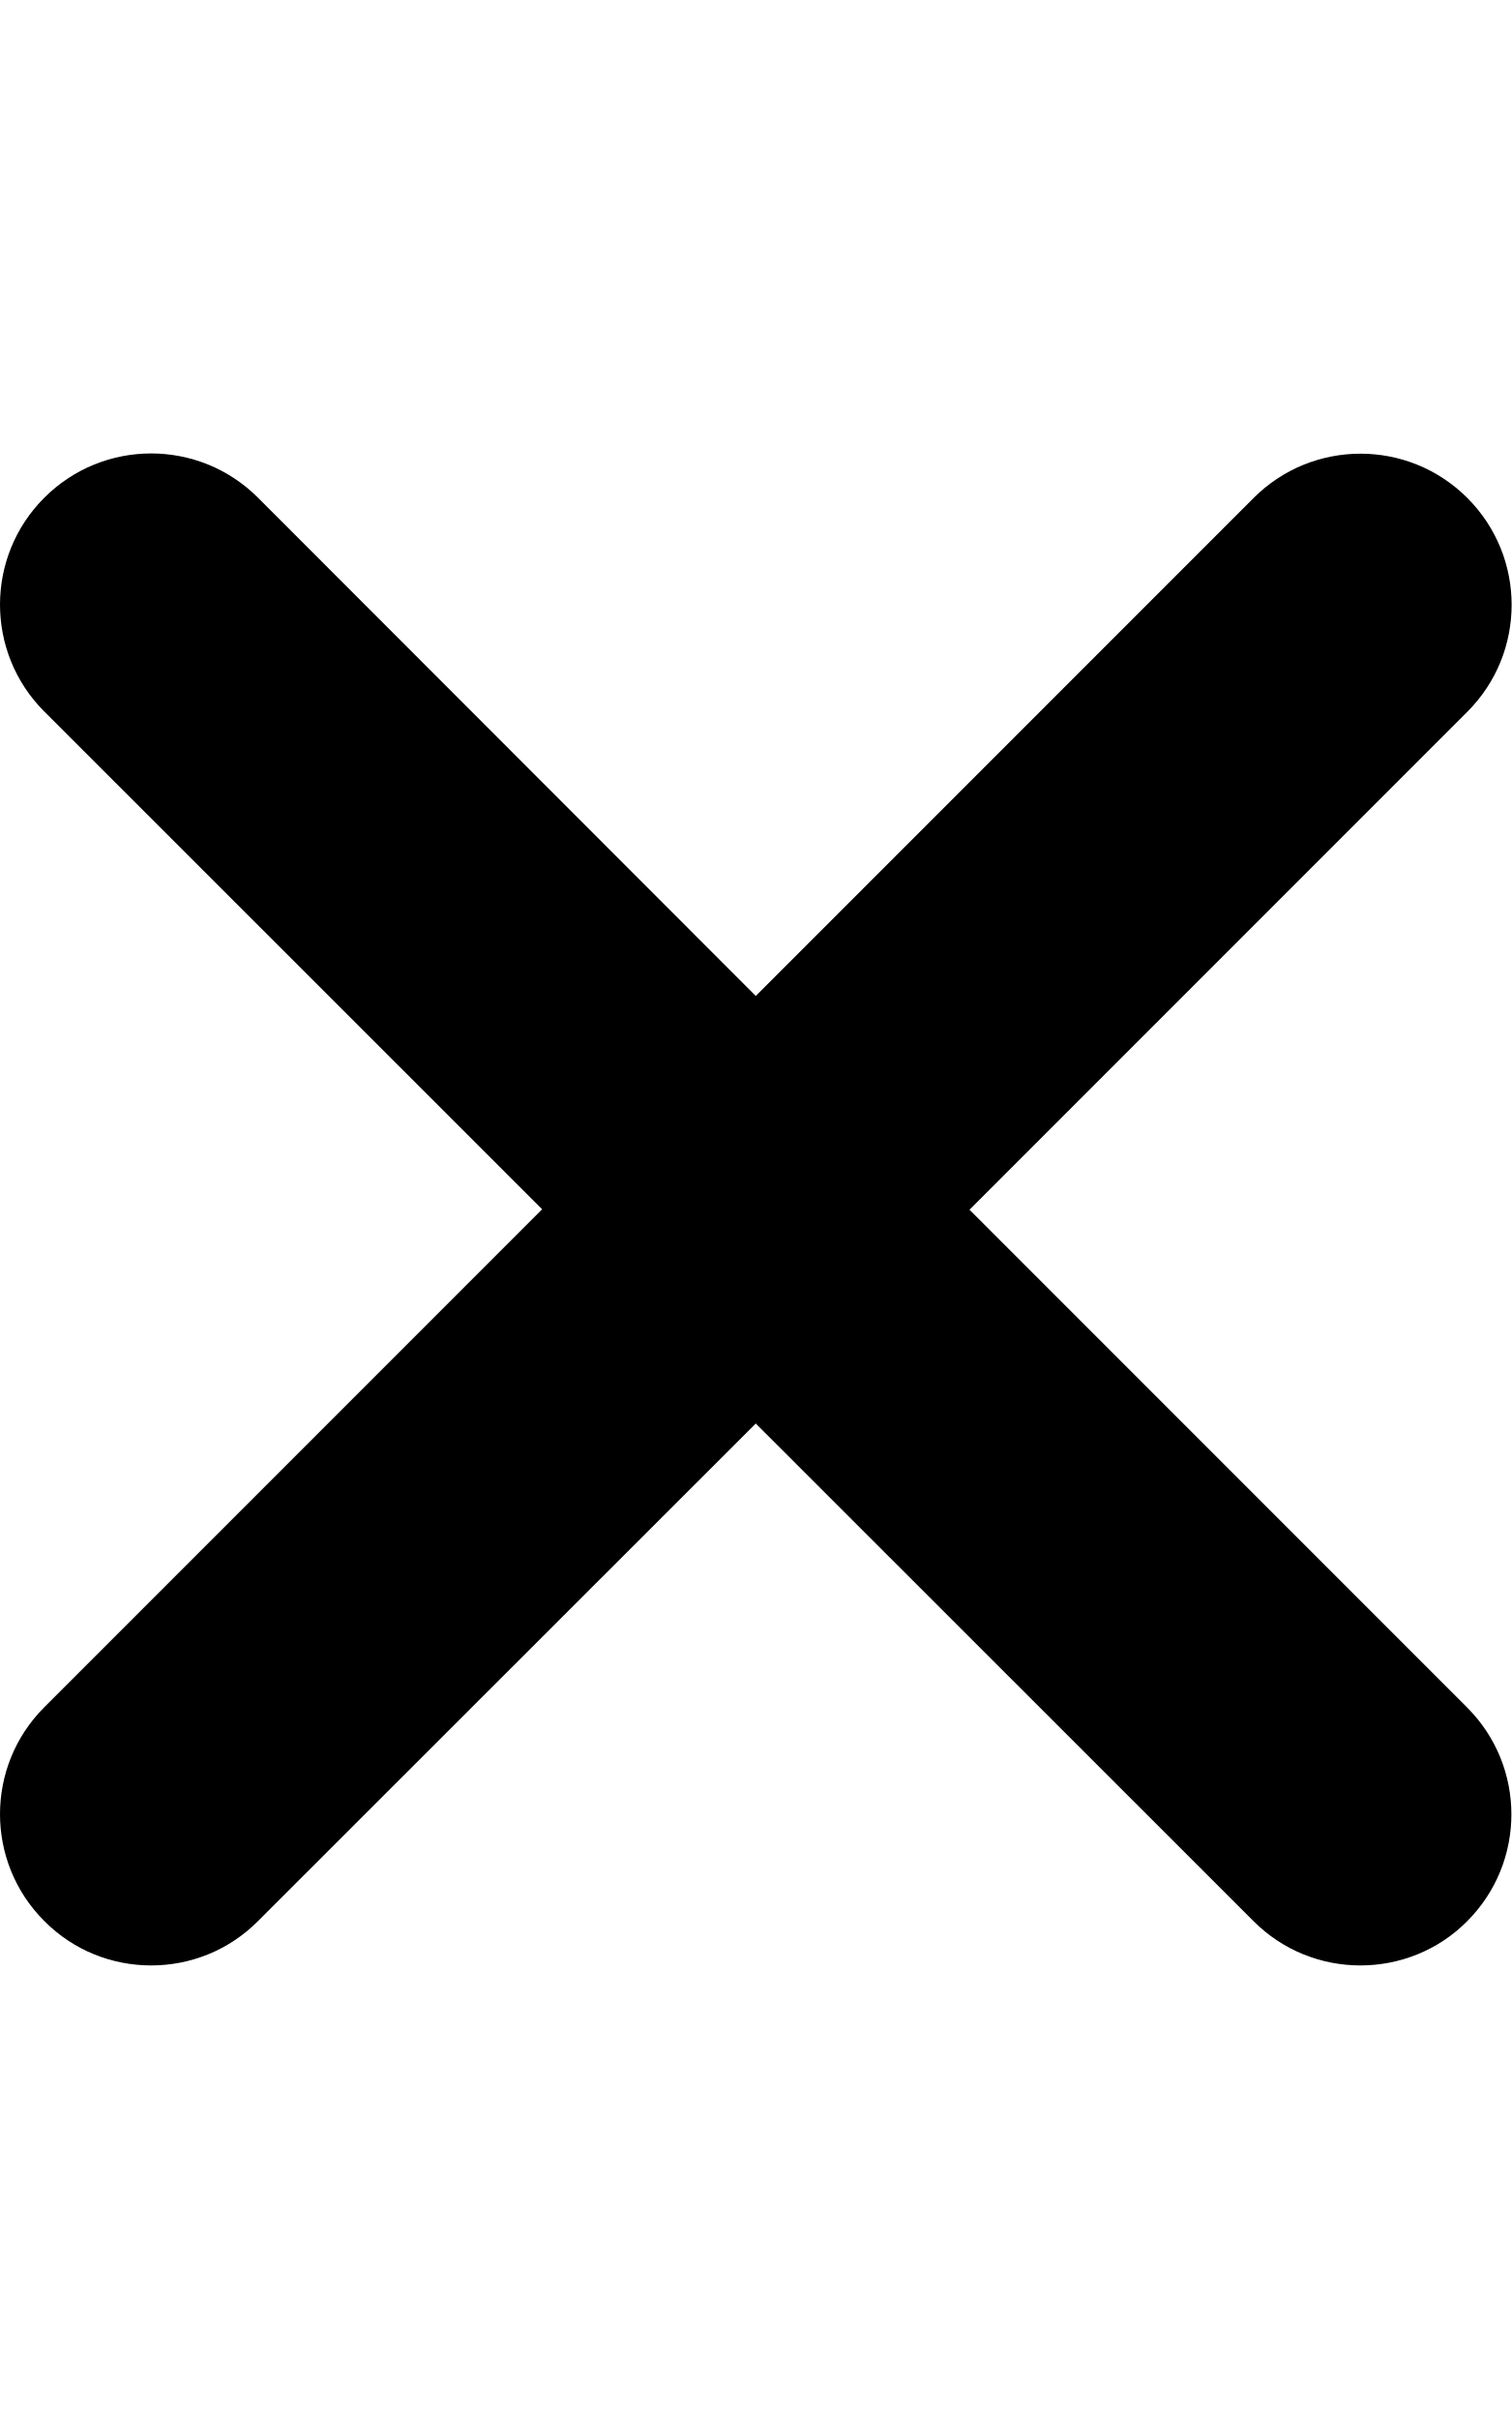
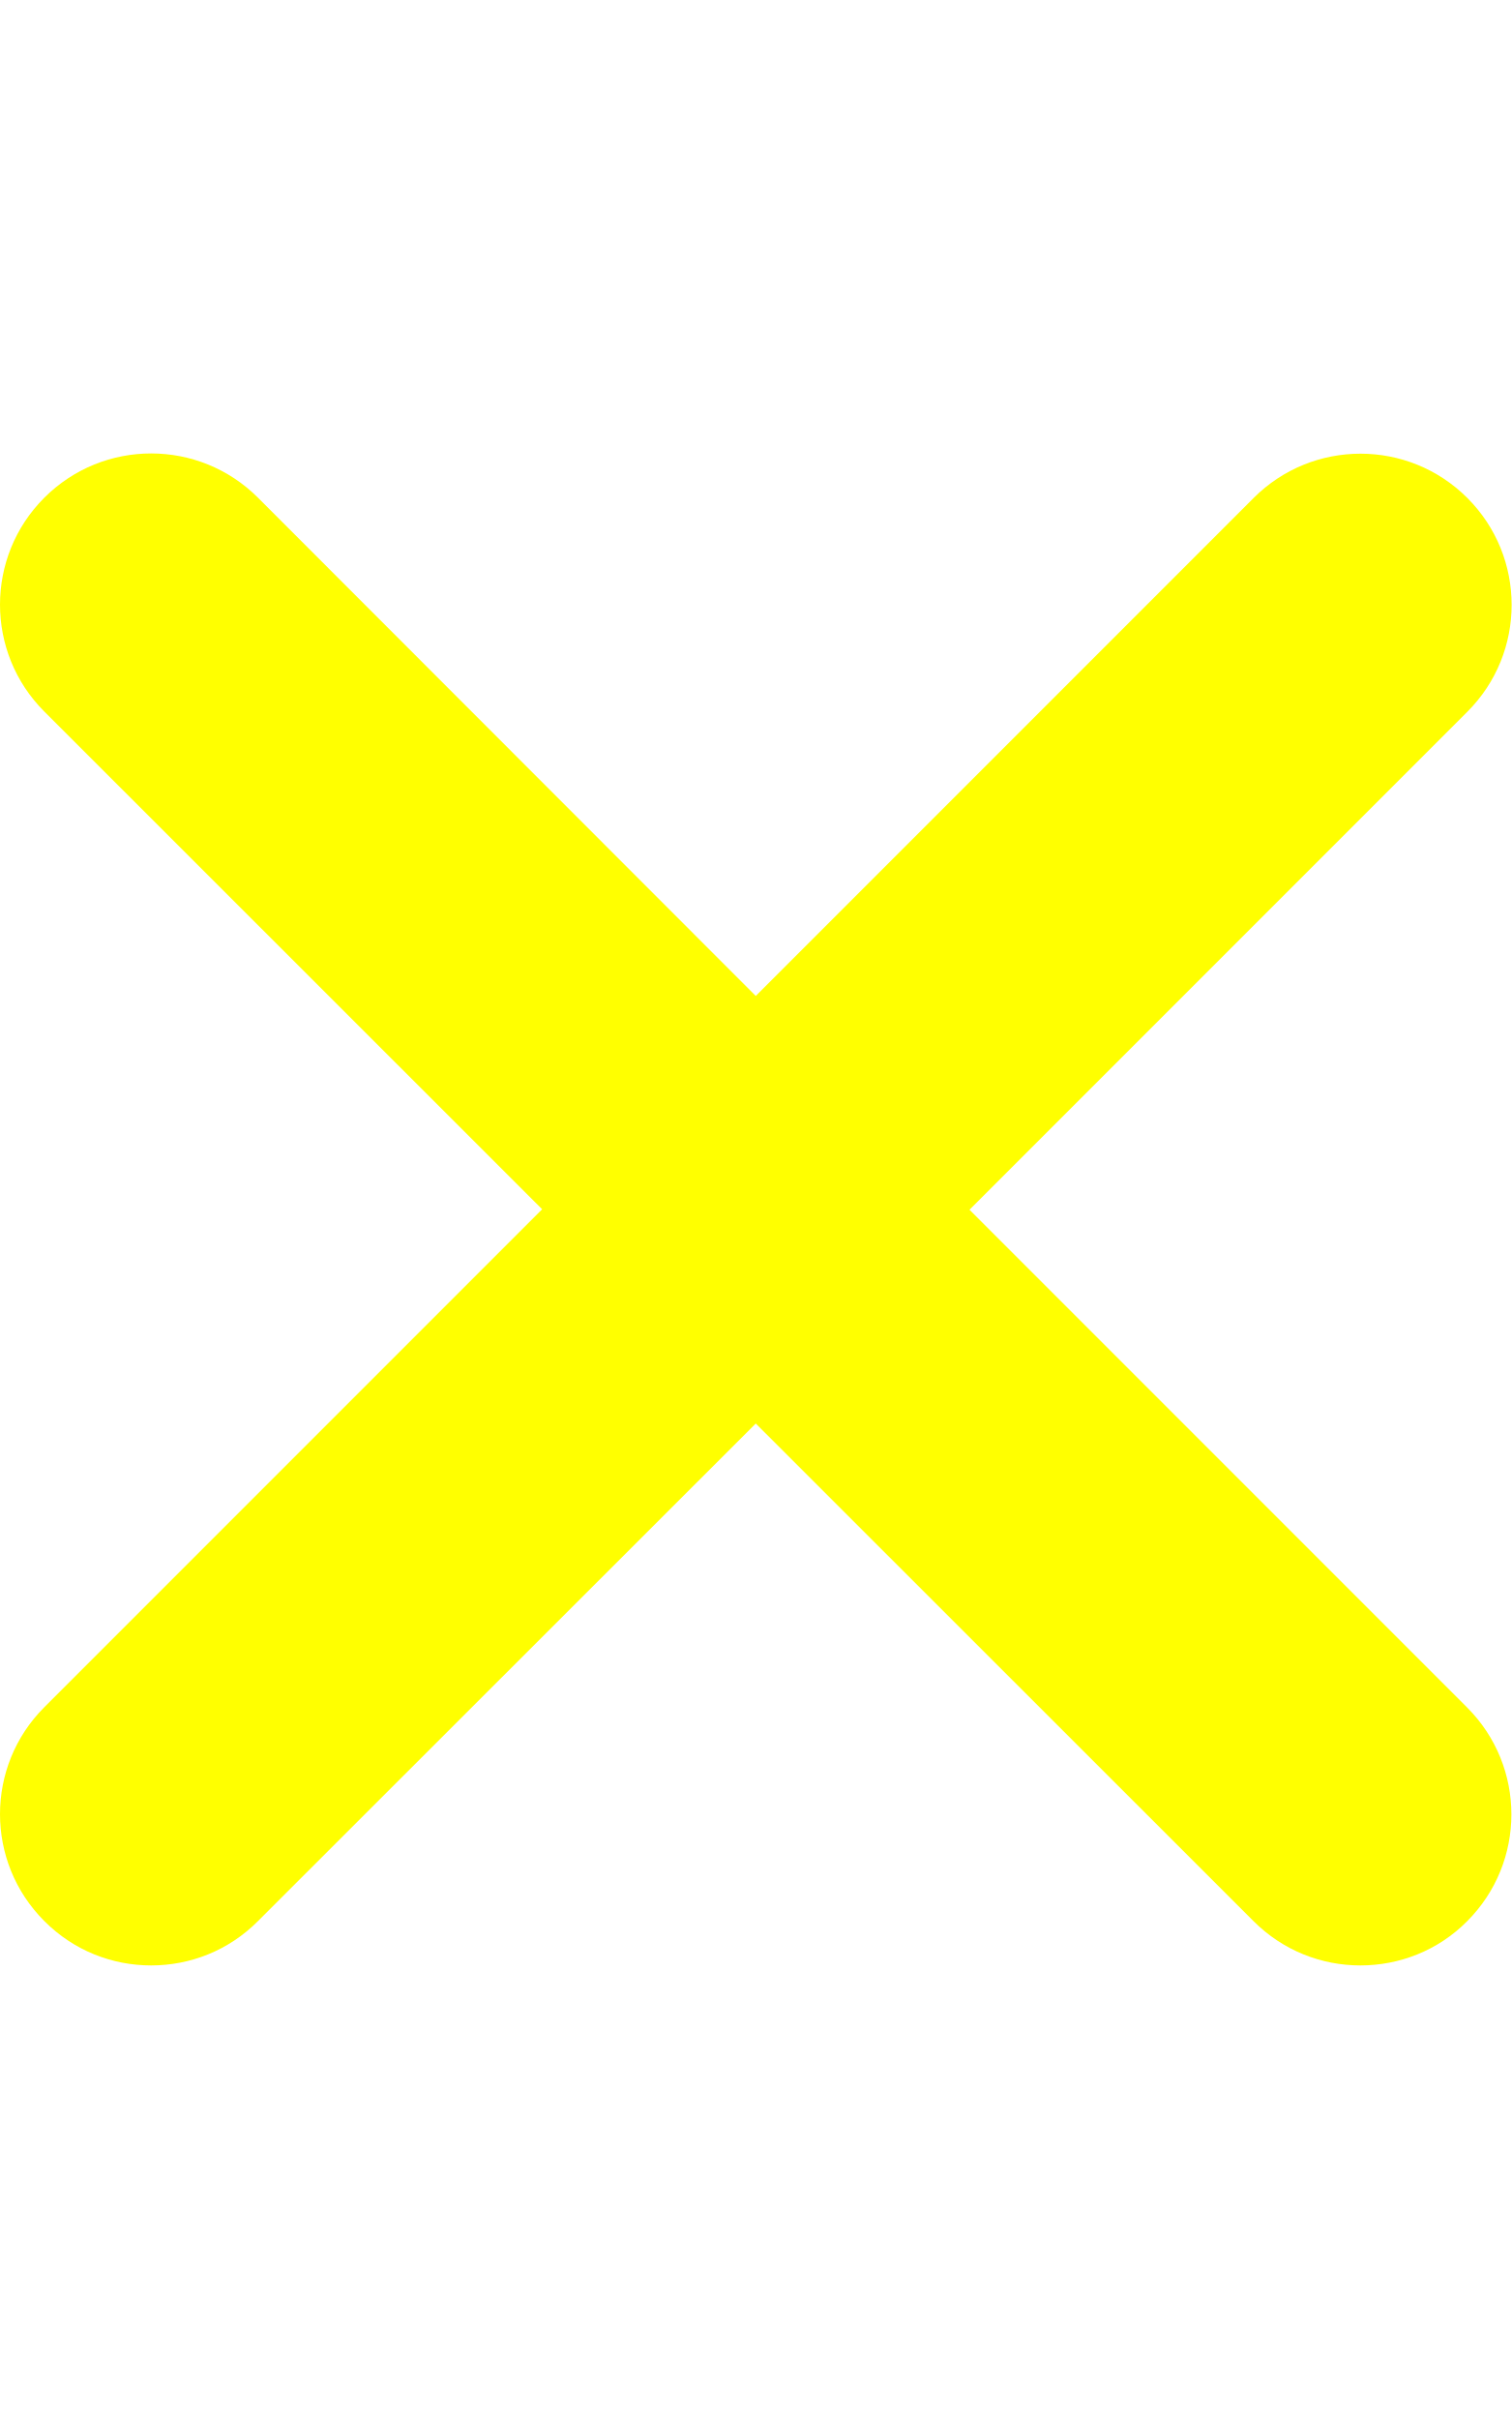
- <svg xmlns="http://www.w3.org/2000/svg" viewBox="0 0 320 512">
+ <svg xmlns="http://www.w3.org/2000/svg" viewBox="0 0 320 512" fill="#FFFF00">
  <path d="M310.6 361.4c12.5 12.5 12.5 32.75 0 45.25C304.4 412.9 296.2 416 288 416s-16.38-3.125-22.62-9.375L160 301.3L54.63 406.6C48.38 412.9 40.19 416 32 416S15.63 412.9 9.375 406.6c-12.5-12.5-12.5-32.75 0-45.25l105.4-105.4L9.375 150.6c-12.5-12.5-12.5-32.75 0-45.25s32.75-12.5 45.25 0L160 210.8l105.4-105.4c12.5-12.5 32.75-12.5 45.25 0s12.5 32.75 0 45.25l-105.4 105.4L310.6 361.4z" />
</svg>
